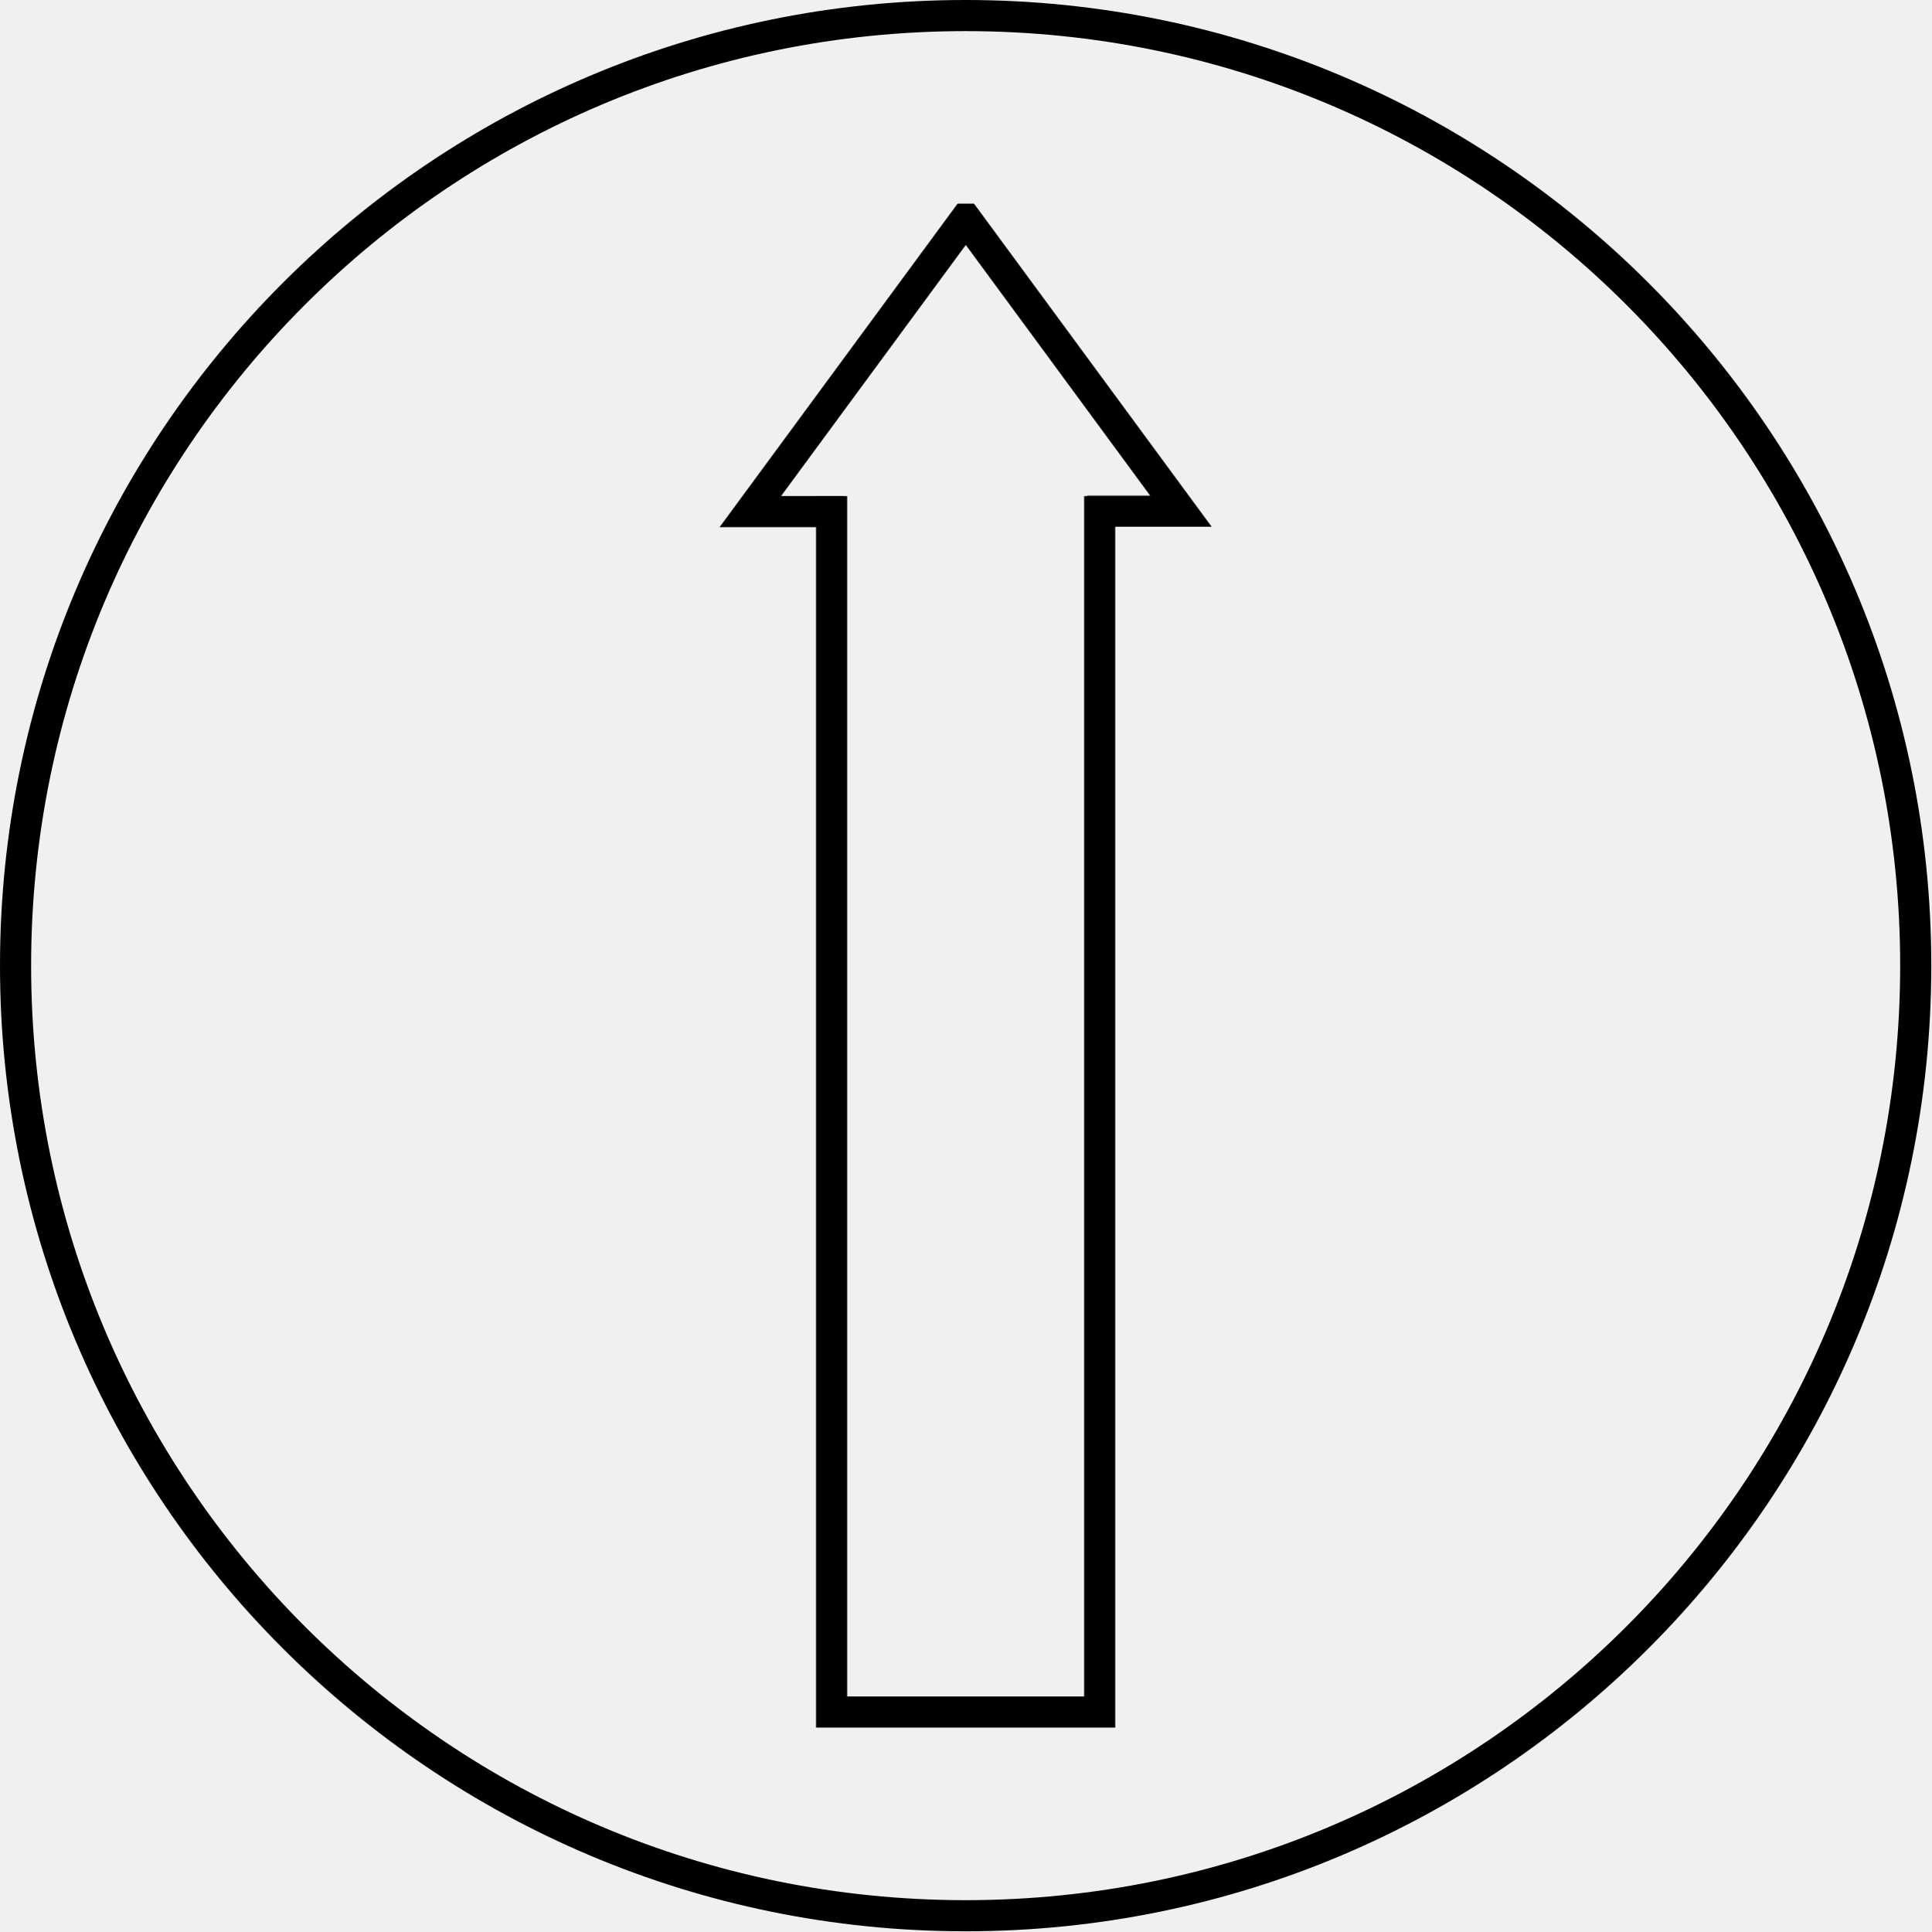
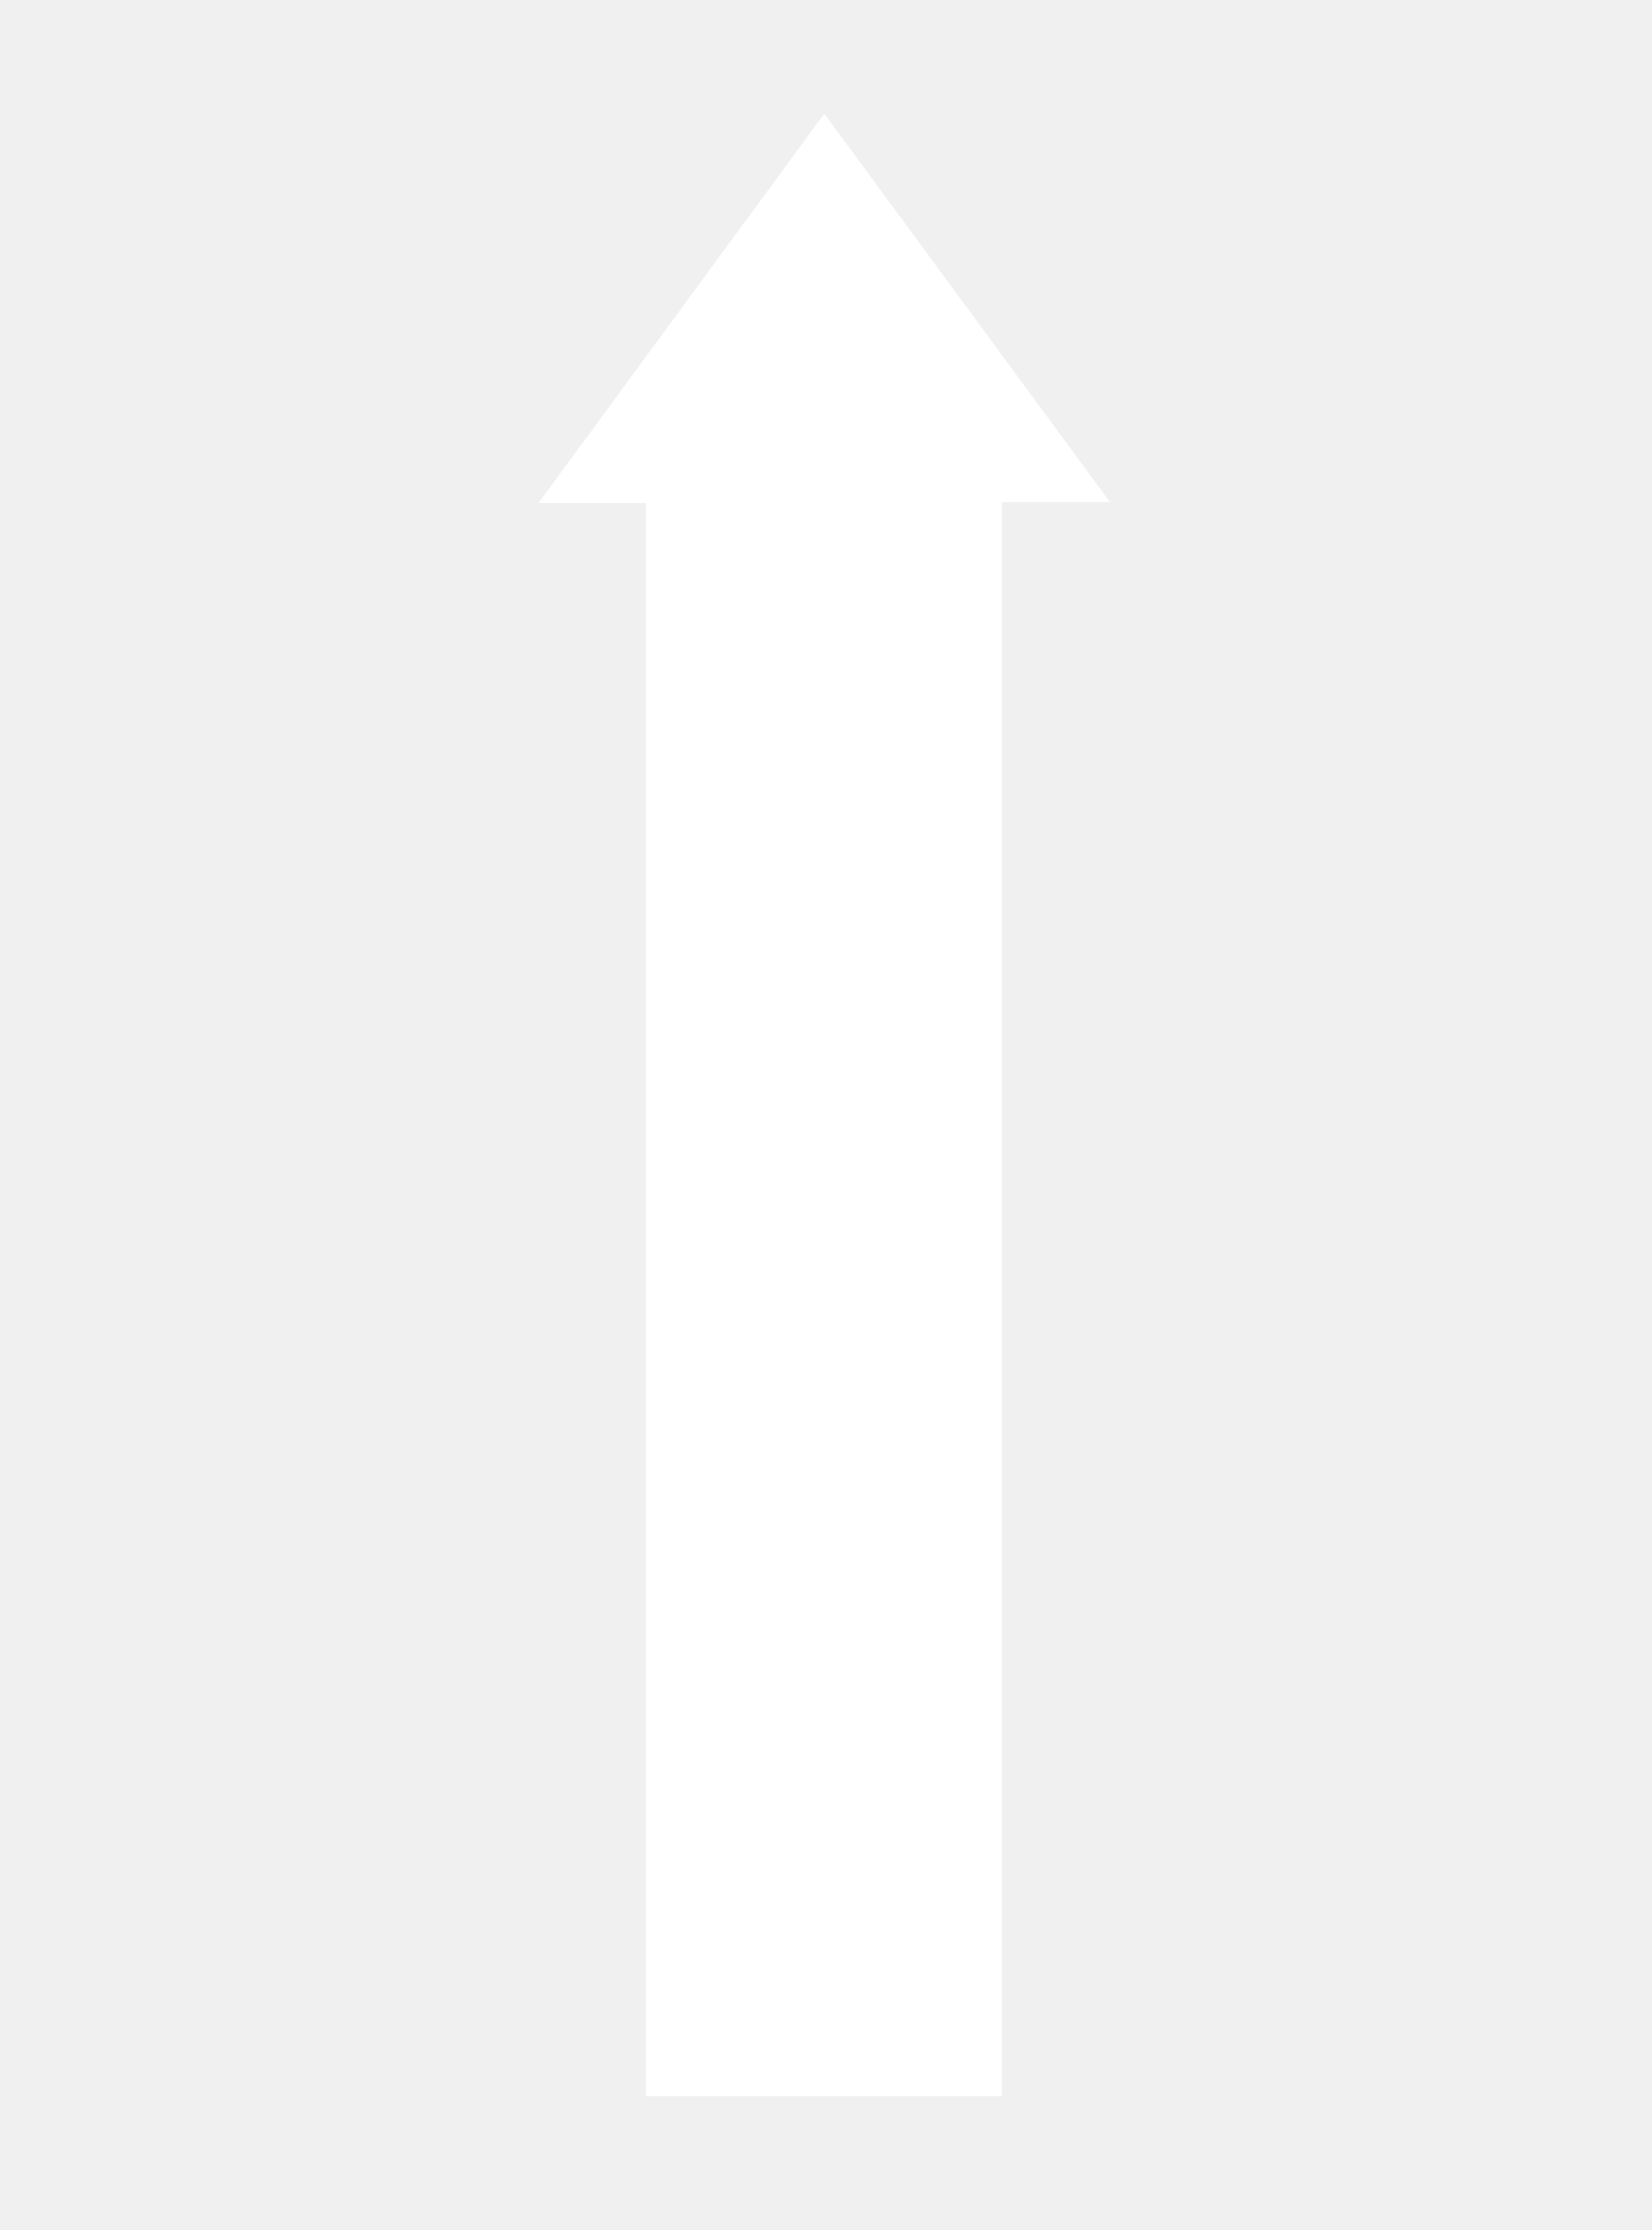
- <svg xmlns="http://www.w3.org/2000/svg" id="Layer_1" data-name="Layer 1" viewBox="0 0 310.33 310.33">
-   <polyline points="176.71 79.72 176.71 275.11 178.7 275.11 131.63 275.11 133.63 275.11 133.63 79.72" style="fill:none;stroke:#000;stroke-miterlimit:10;stroke-width:5px" />
-   <polyline points="135.63 82.21 120.57 82.21 155.14 35.22 155.25 35.22 189.76 82.14 174.7 82.14" style="fill:none;stroke:#000;stroke-miterlimit:10;stroke-width:5px" />
-   <circle cx="155.17" cy="155.17" r="152.67" style="fill:none;stroke:#000;stroke-miterlimit:10;stroke-width:5px" />
+ <svg xmlns="http://www.w3.org/2000/svg" version="1.1" id="Layer_1" x="0px" y="0px" viewBox="0 0 200 270" style="enable-background:new 0 0 200 270;" xml:space="preserve">
+   <style type="text/css">
+ 	.st0{fill:#FFFFFF;}
+ </style>
+   <g>
+     <polyline class="st0" points="121.3,58.4 121.3,253.8 123.3,253.8 76.2,253.8 78.2,253.8 78.2,58.4  " />
+     <polyline class="st0" points="80.2,60.9 65.2,60.9 99.7,13.9 99.9,13.9 134.4,60.8 119.3,60.8  " />
+   </g>
</svg>
